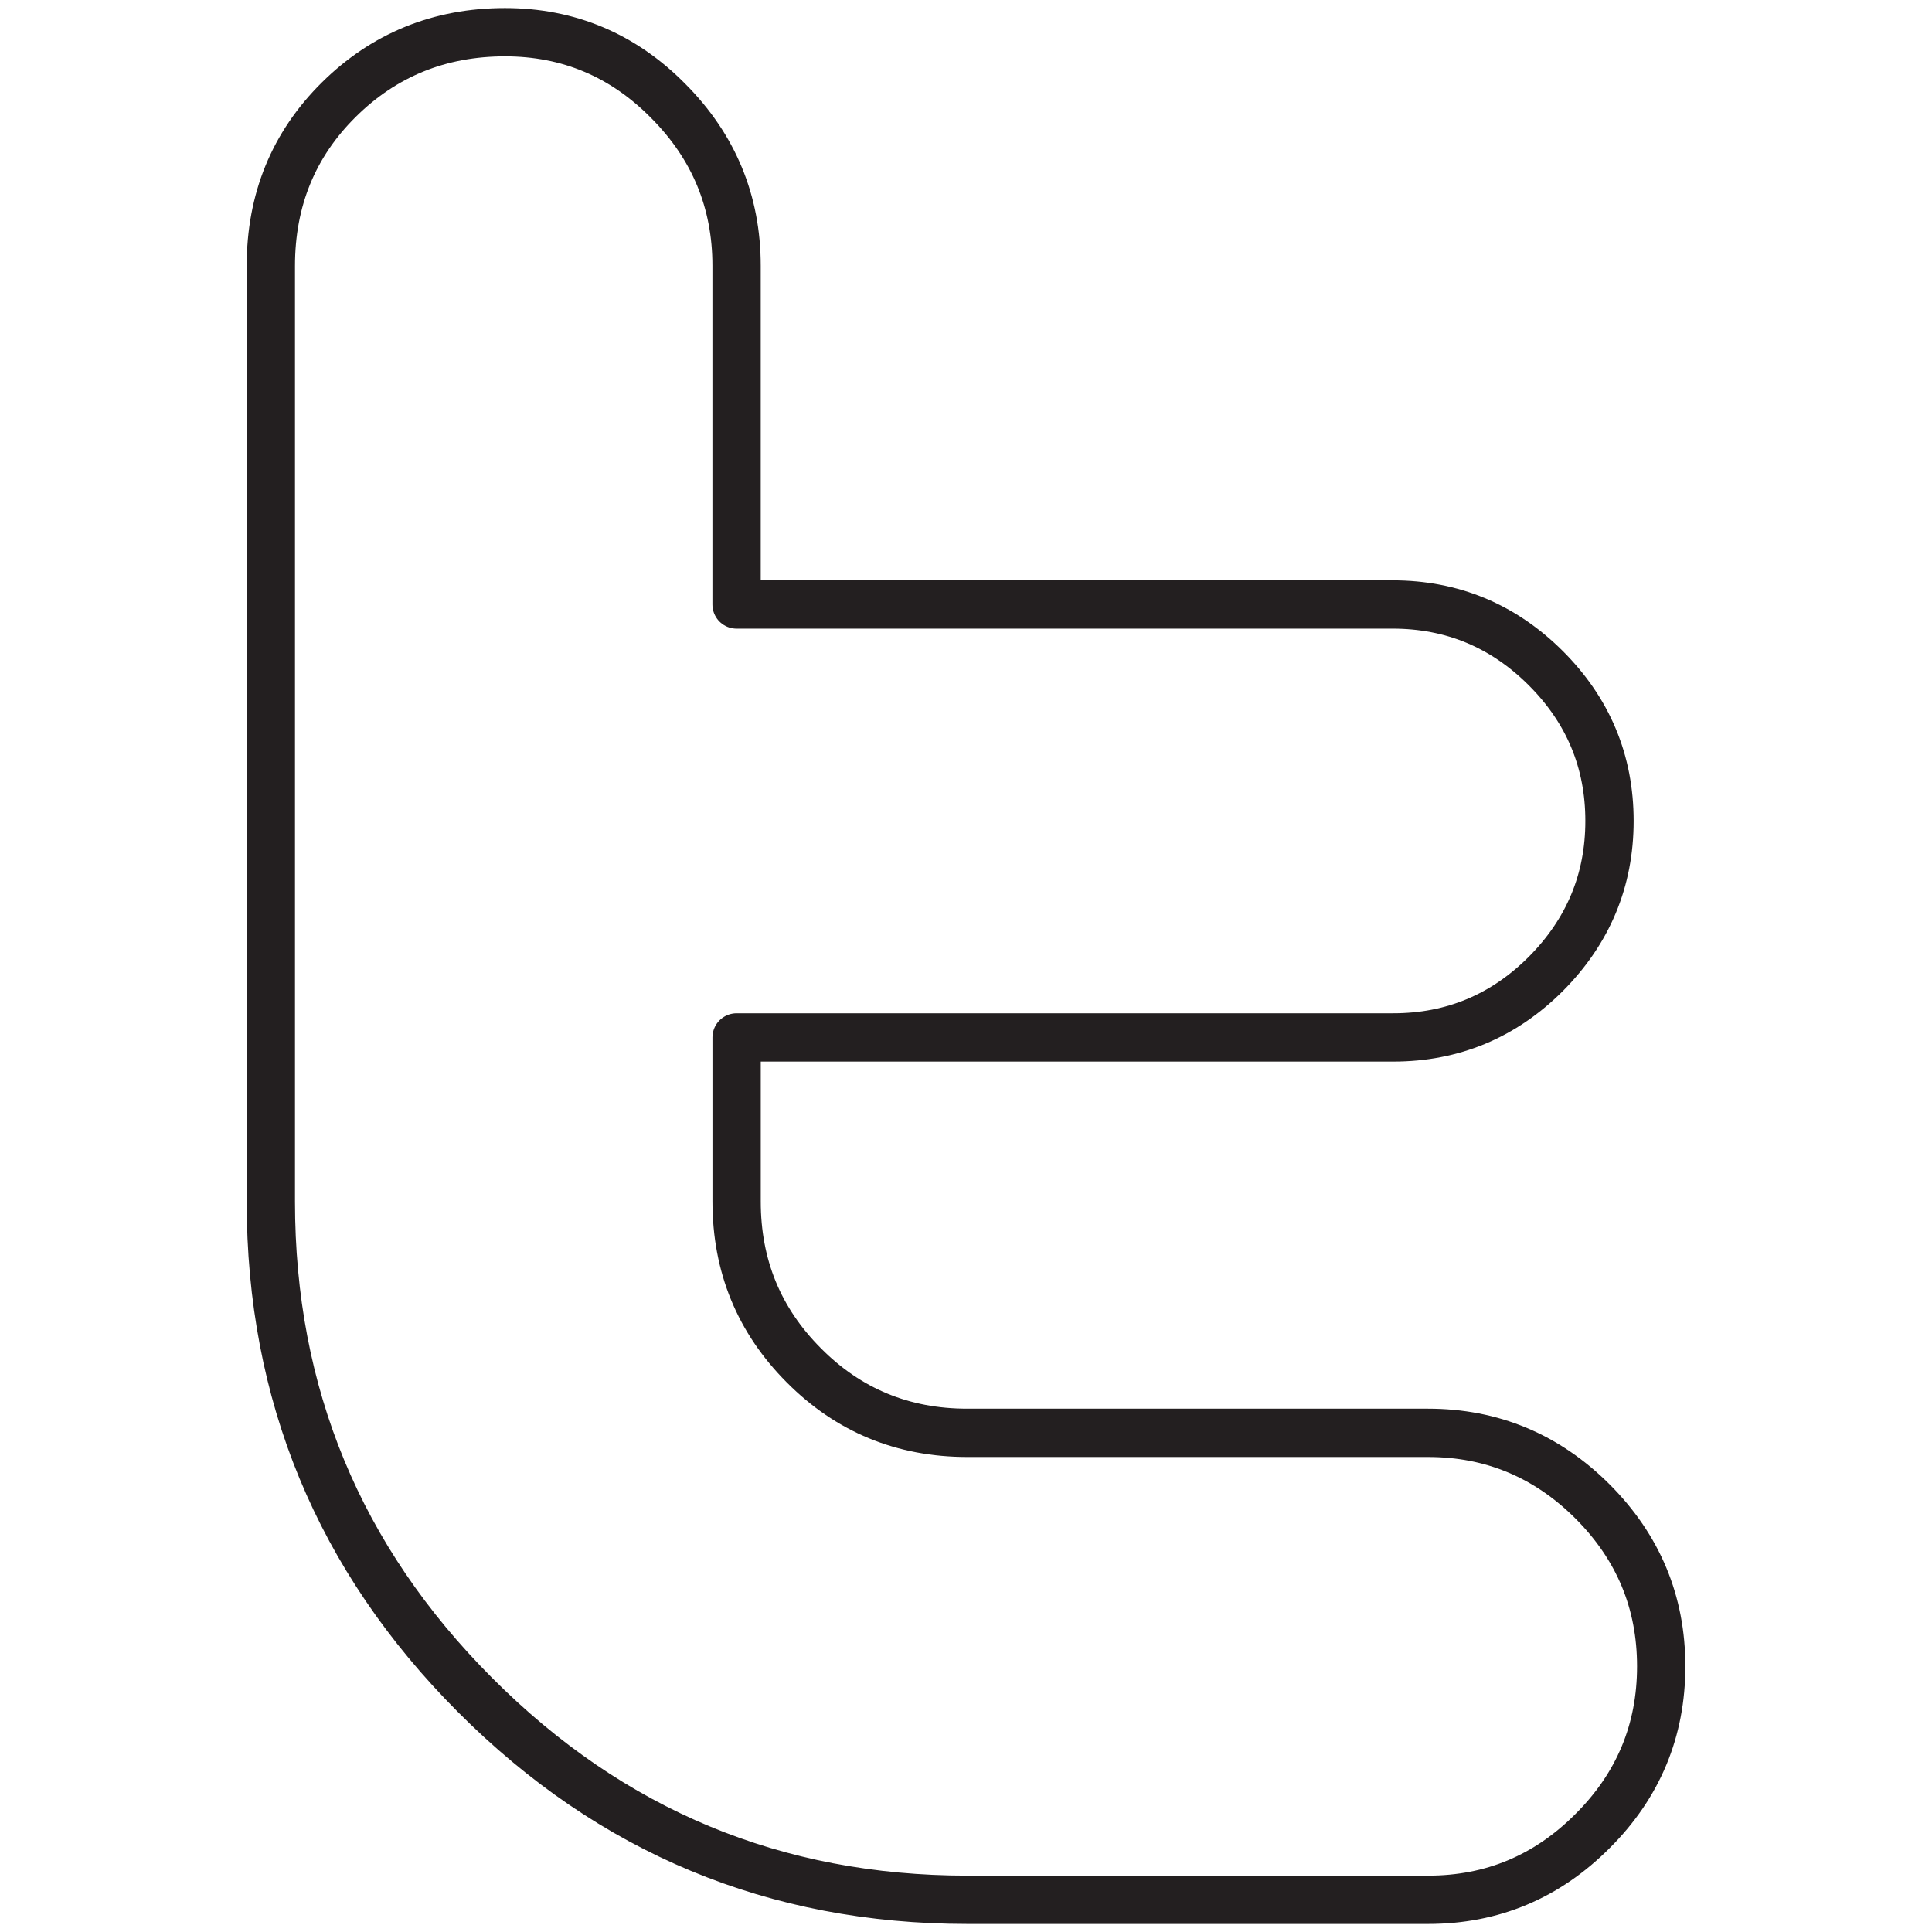
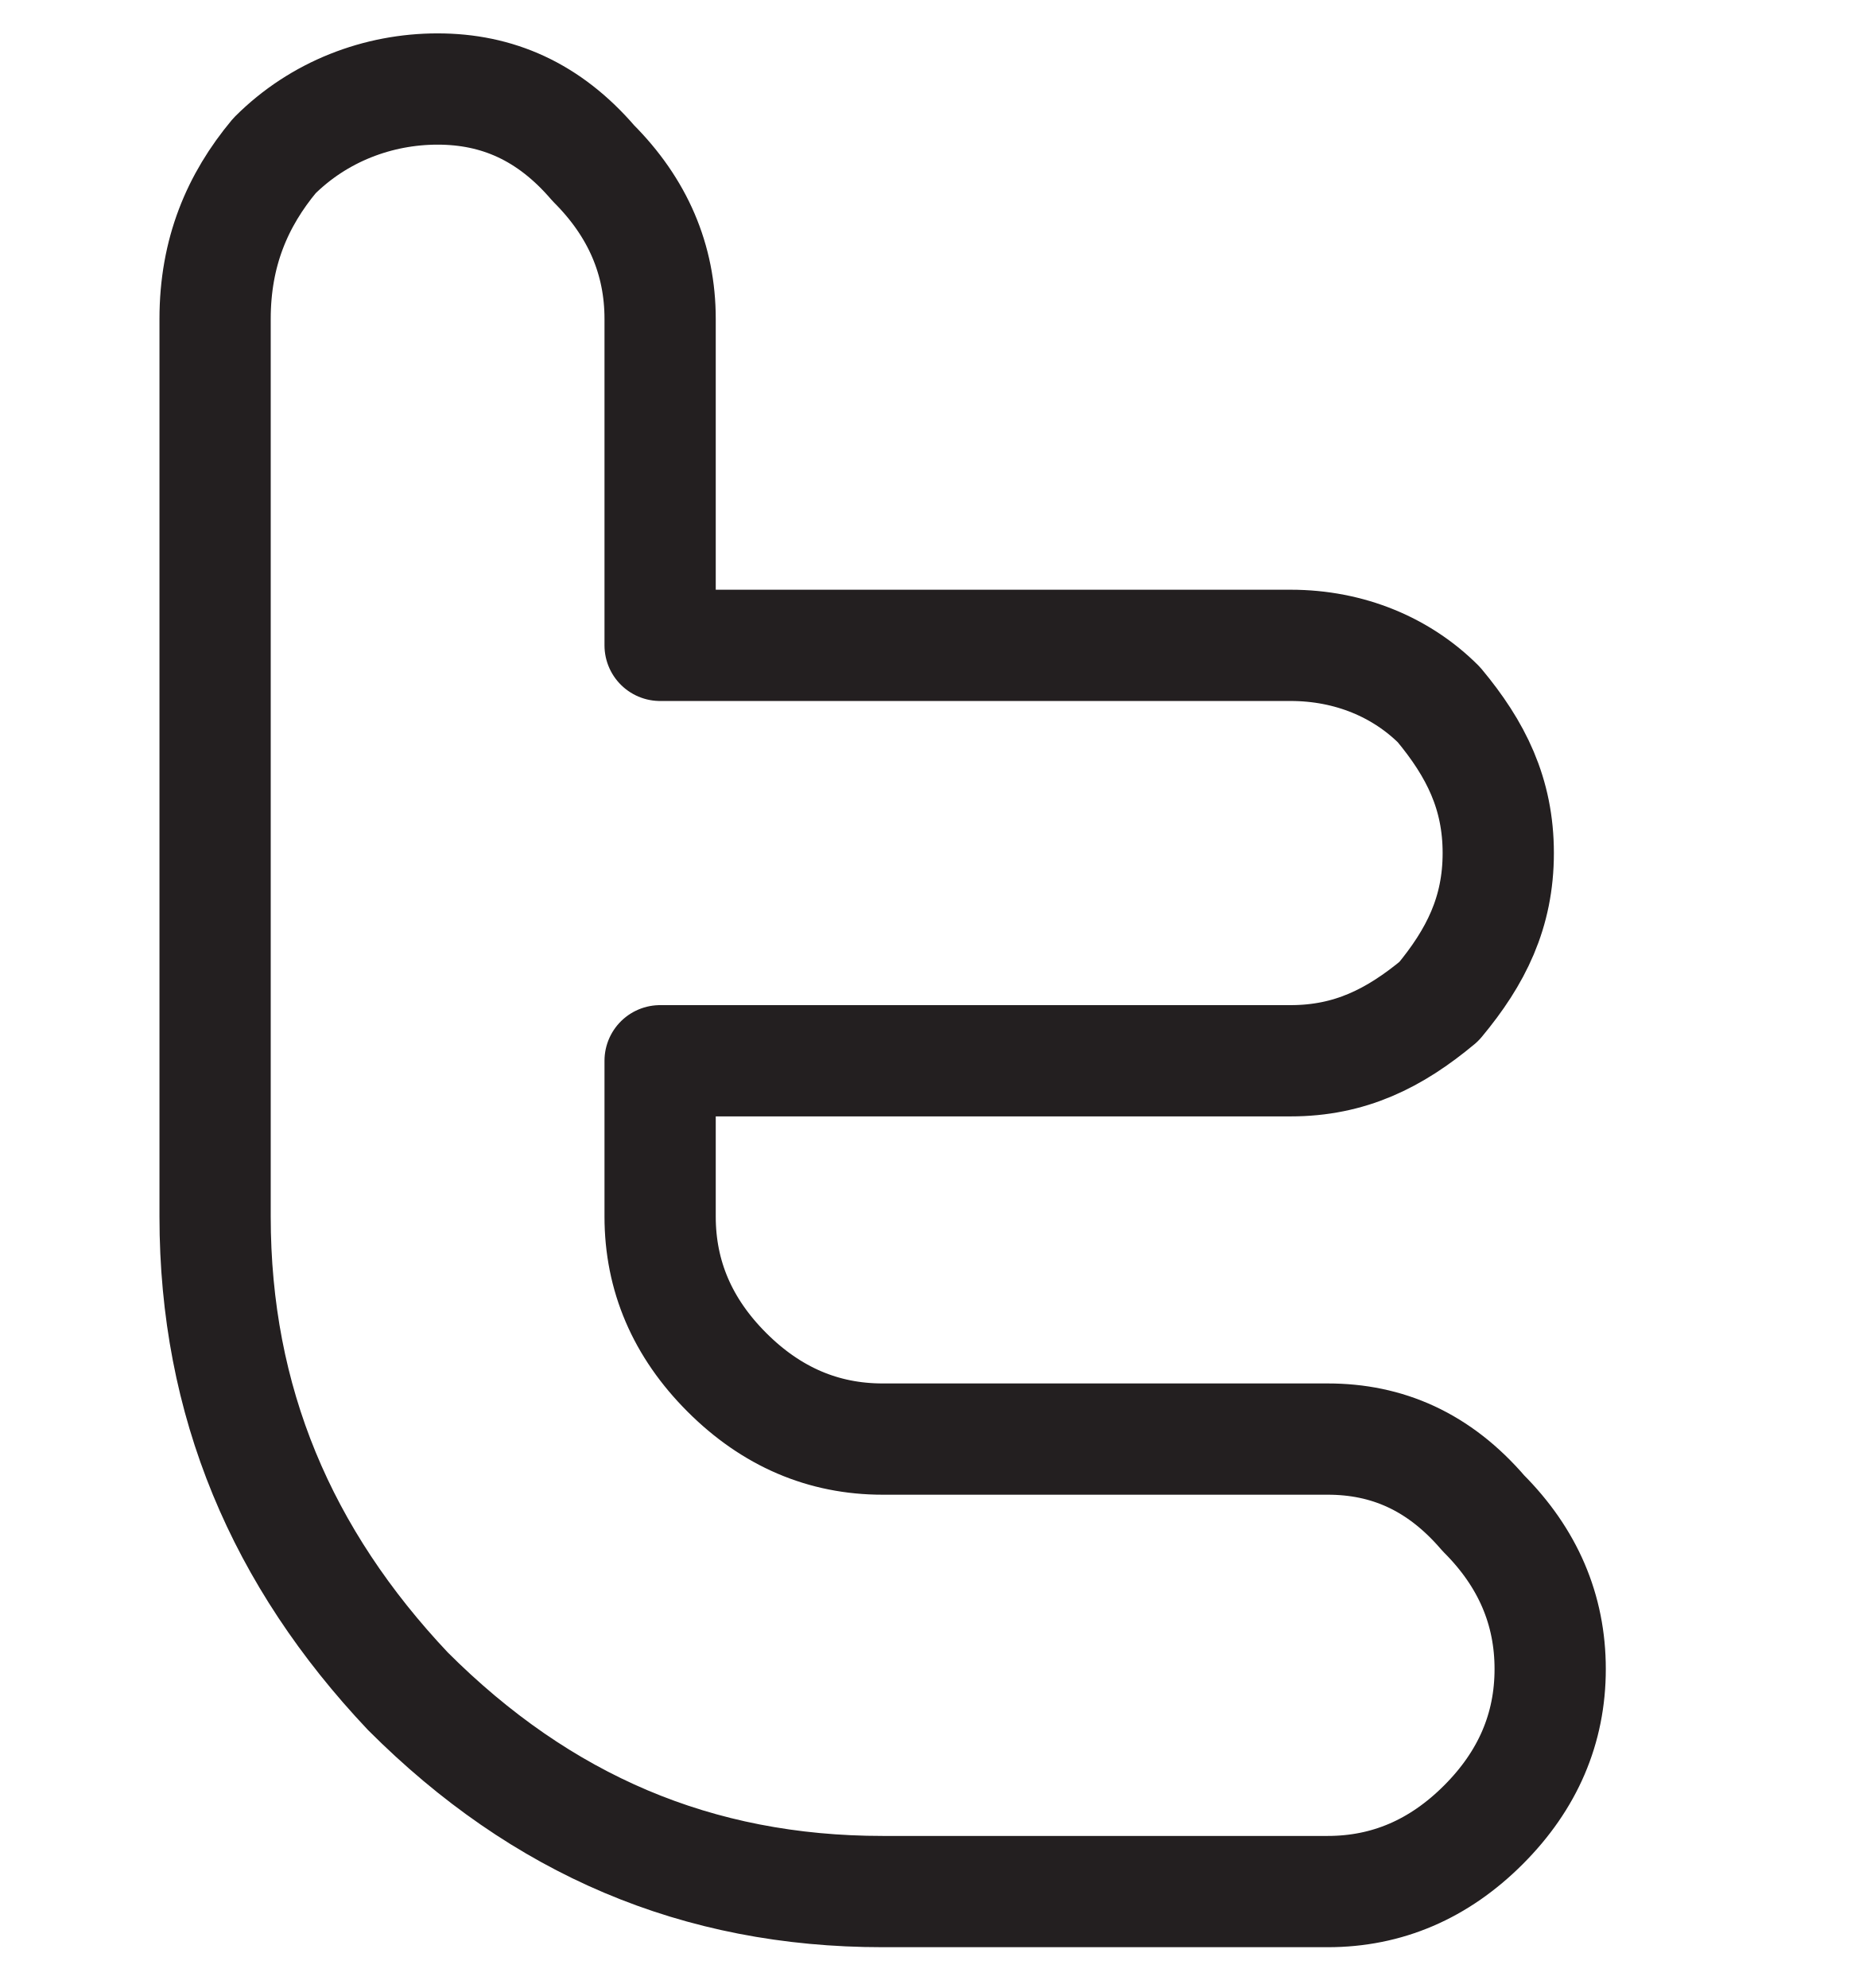
- <svg xmlns="http://www.w3.org/2000/svg" height="60px" id="Layer_1" style="enable-background:new 0 0 60 60;" version="1.1" viewBox="0 0 60 60" width="60px" xml:space="preserve">
+ <svg xmlns="http://www.w3.org/2000/svg" version="1.1" id="Layer_1" x="0px" y="0px" viewBox="0 0 25 26.8" style="enable-background:new 0 0 25 26.8;" xml:space="preserve">
  <style type="text/css">
- 
	.st0{fill:none;stroke:#231F20;stroke-width:1.5;stroke-linecap:round;stroke-linejoin:round;stroke-miterlimit:10;}
- 
</style>
  <g>
-     <path class="st0" d="M44.347,44.498H30.036c-1.99,0-3.683-0.697-5.072-2.096c-1.395-1.399-2.088-3.091-2.088-5.09   v-5.094H43.27c1.839,0,3.424-0.66,4.738-1.974c1.315-1.323,1.976-2.906,1.976-4.748c0-1.847-0.66-3.428-1.979-4.746   c-1.319-1.316-2.908-1.977-4.754-1.977H22.875V8.253c0-1.991-0.708-3.697-2.12-5.116C19.351,1.714,17.656,1,15.682,1   c-2.029,0-3.753,0.703-5.159,2.094C9.114,4.49,8.411,6.21,8.411,8.26v29.058c0,5.977,2.112,11.083,6.341,15.32   C18.982,56.883,24.081,59,30.042,59h14.312c1.984,0,3.689-0.713,5.107-2.138c1.42-1.415,2.129-3.123,2.129-5.112   c0-1.99-0.709-3.694-2.129-5.118C48.042,45.214,46.334,44.498,44.347,44.498z" id="Twitter_2_" />
+     <path id="Twitter_2_" class="st0" d="M17.9,19.4h-6c-0.8,0-1.5-0.3-2.1-0.9c-0.6-0.6-0.9-1.3-0.9-2.1v-2.1h8.5c0.8,0,1.4-0.3,2-0.8   c0.5-0.6,0.8-1.2,0.8-2c0-0.8-0.3-1.4-0.8-2c-0.5-0.5-1.2-0.8-2-0.8H8.9V4.3c0-0.8-0.3-1.5-0.9-2.1C7.4,1.5,6.7,1.2,5.9,1.2   c-0.8,0-1.6,0.3-2.2,0.9C3.2,2.7,2.9,3.4,2.9,4.3v12.1c0,2.5,0.9,4.6,2.6,6.4c1.8,1.8,3.9,2.7,6.4,2.7h6c0.8,0,1.5-0.3,2.1-0.9   c0.6-0.6,0.9-1.3,0.9-2.1c0-0.8-0.3-1.5-0.9-2.1C19.4,19.7,18.7,19.4,17.9,19.4z" />
  </g>
</svg>
